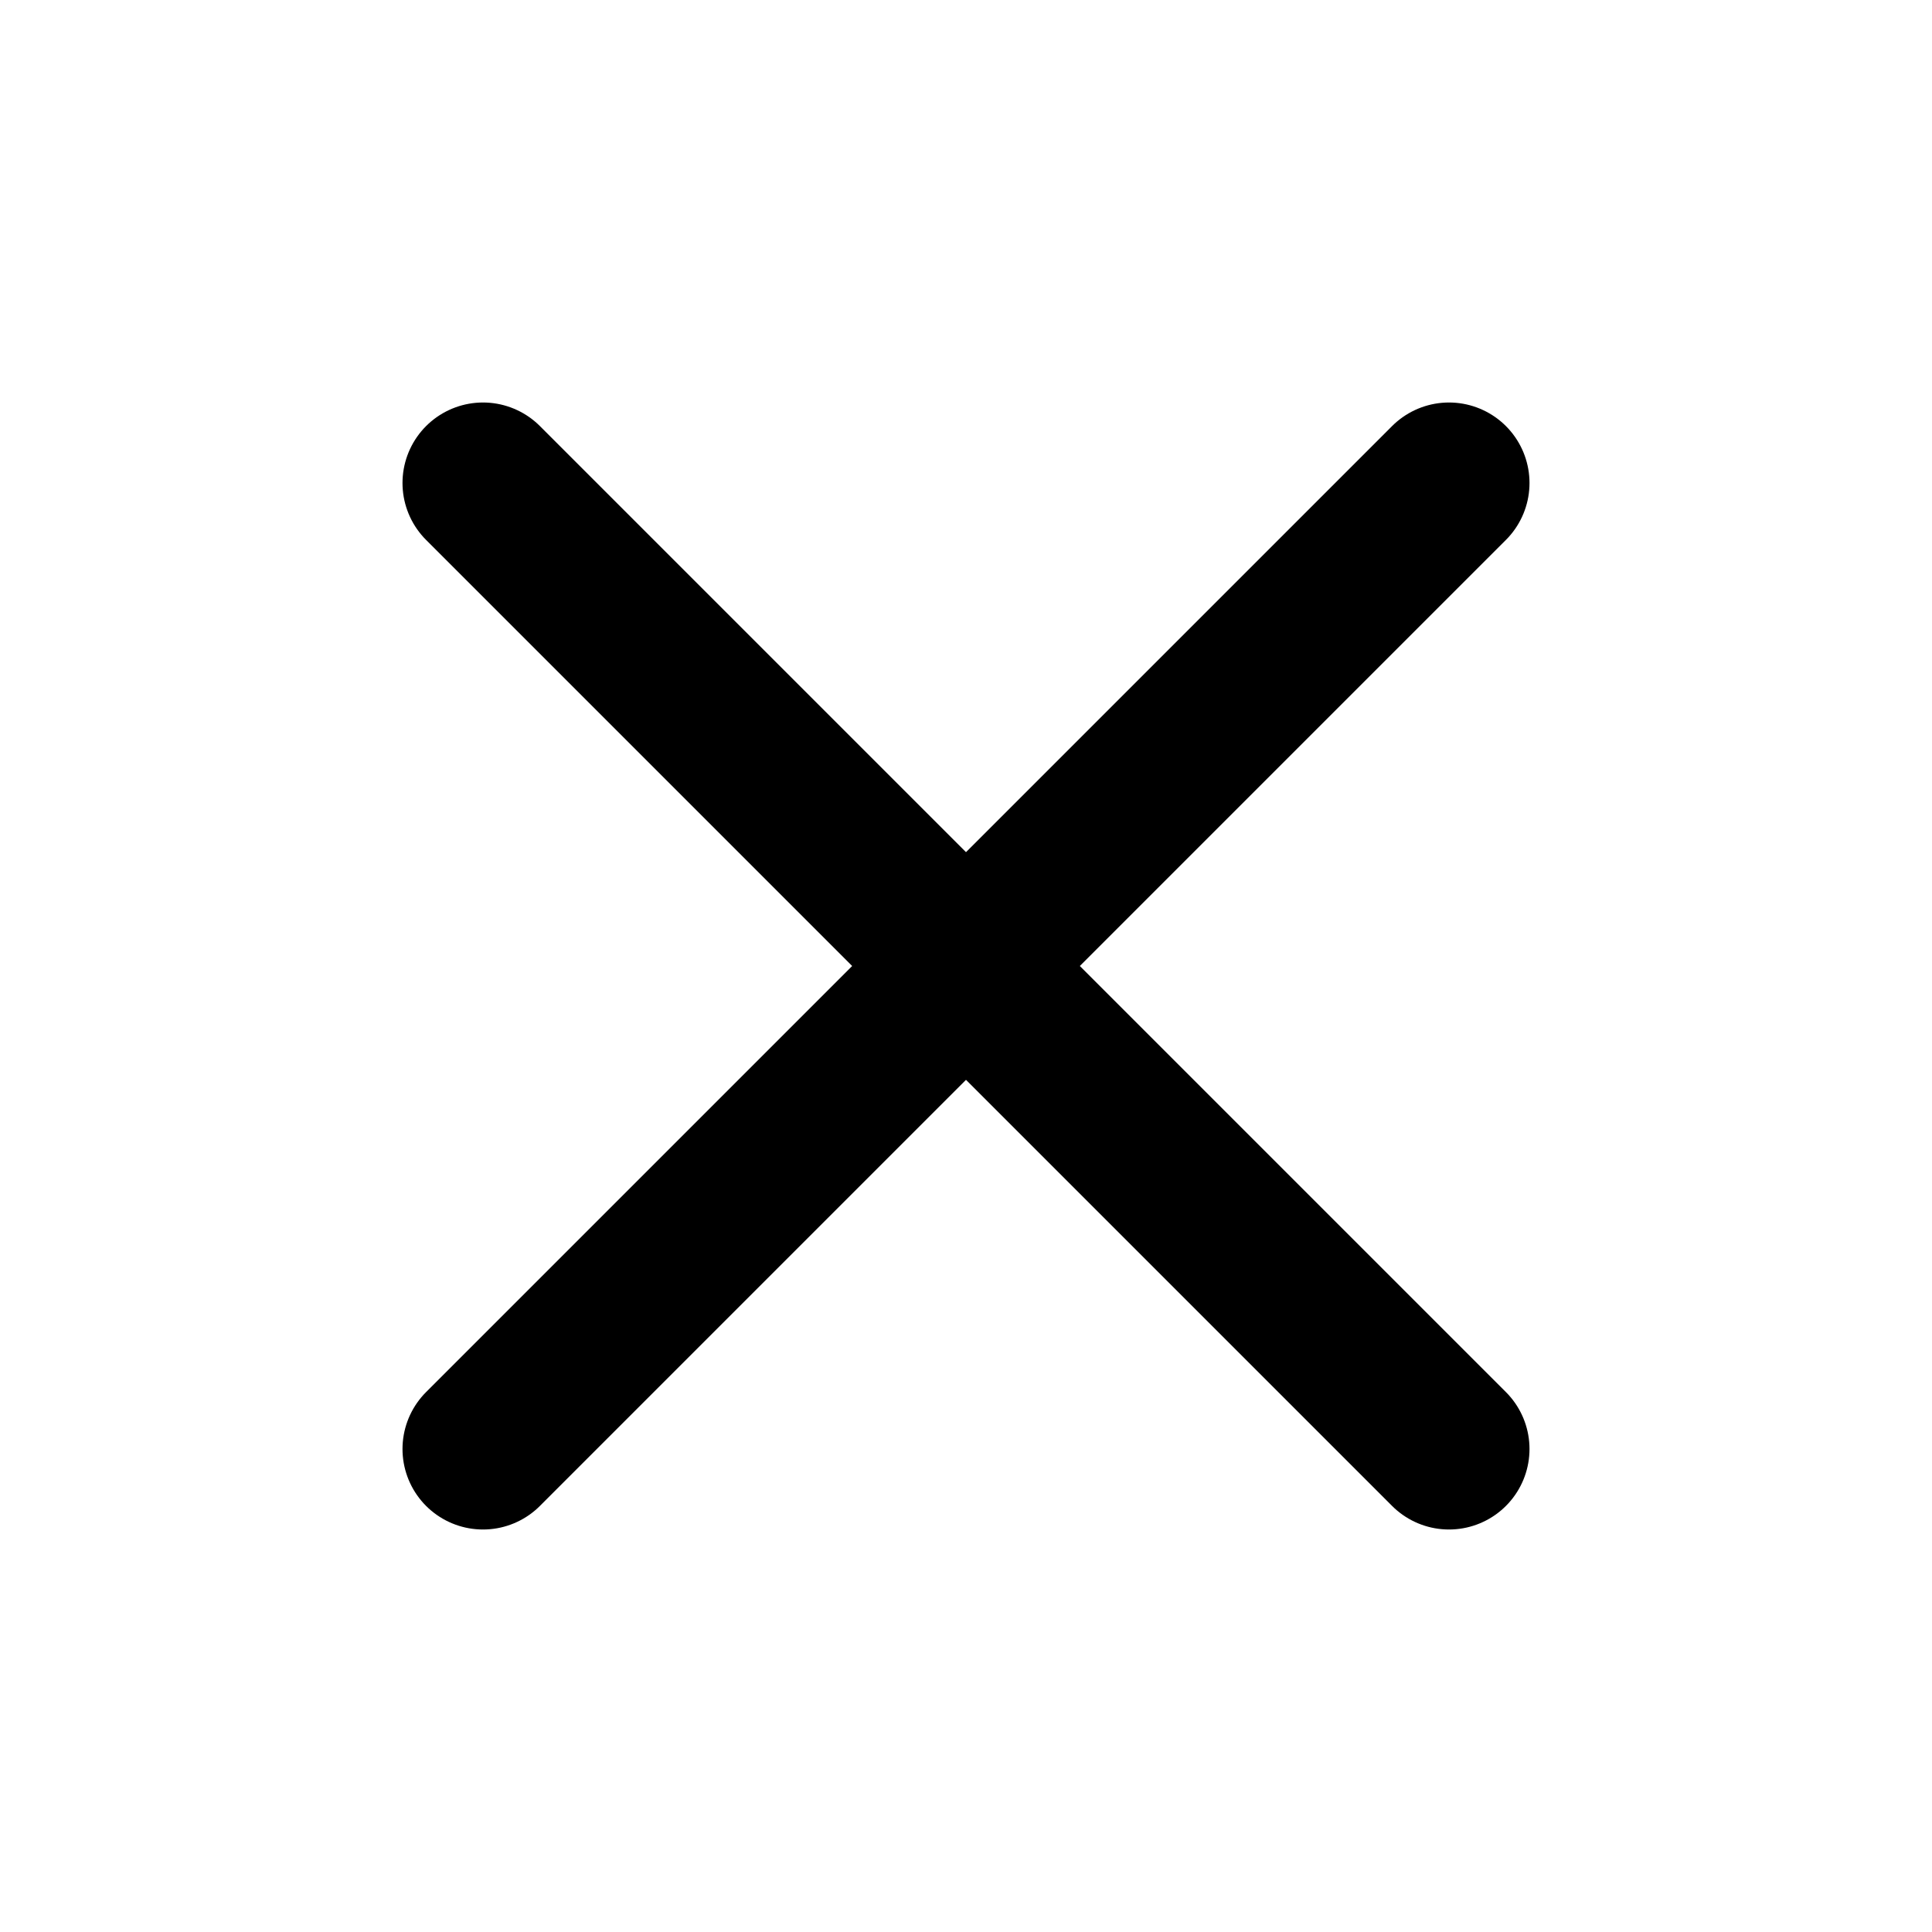
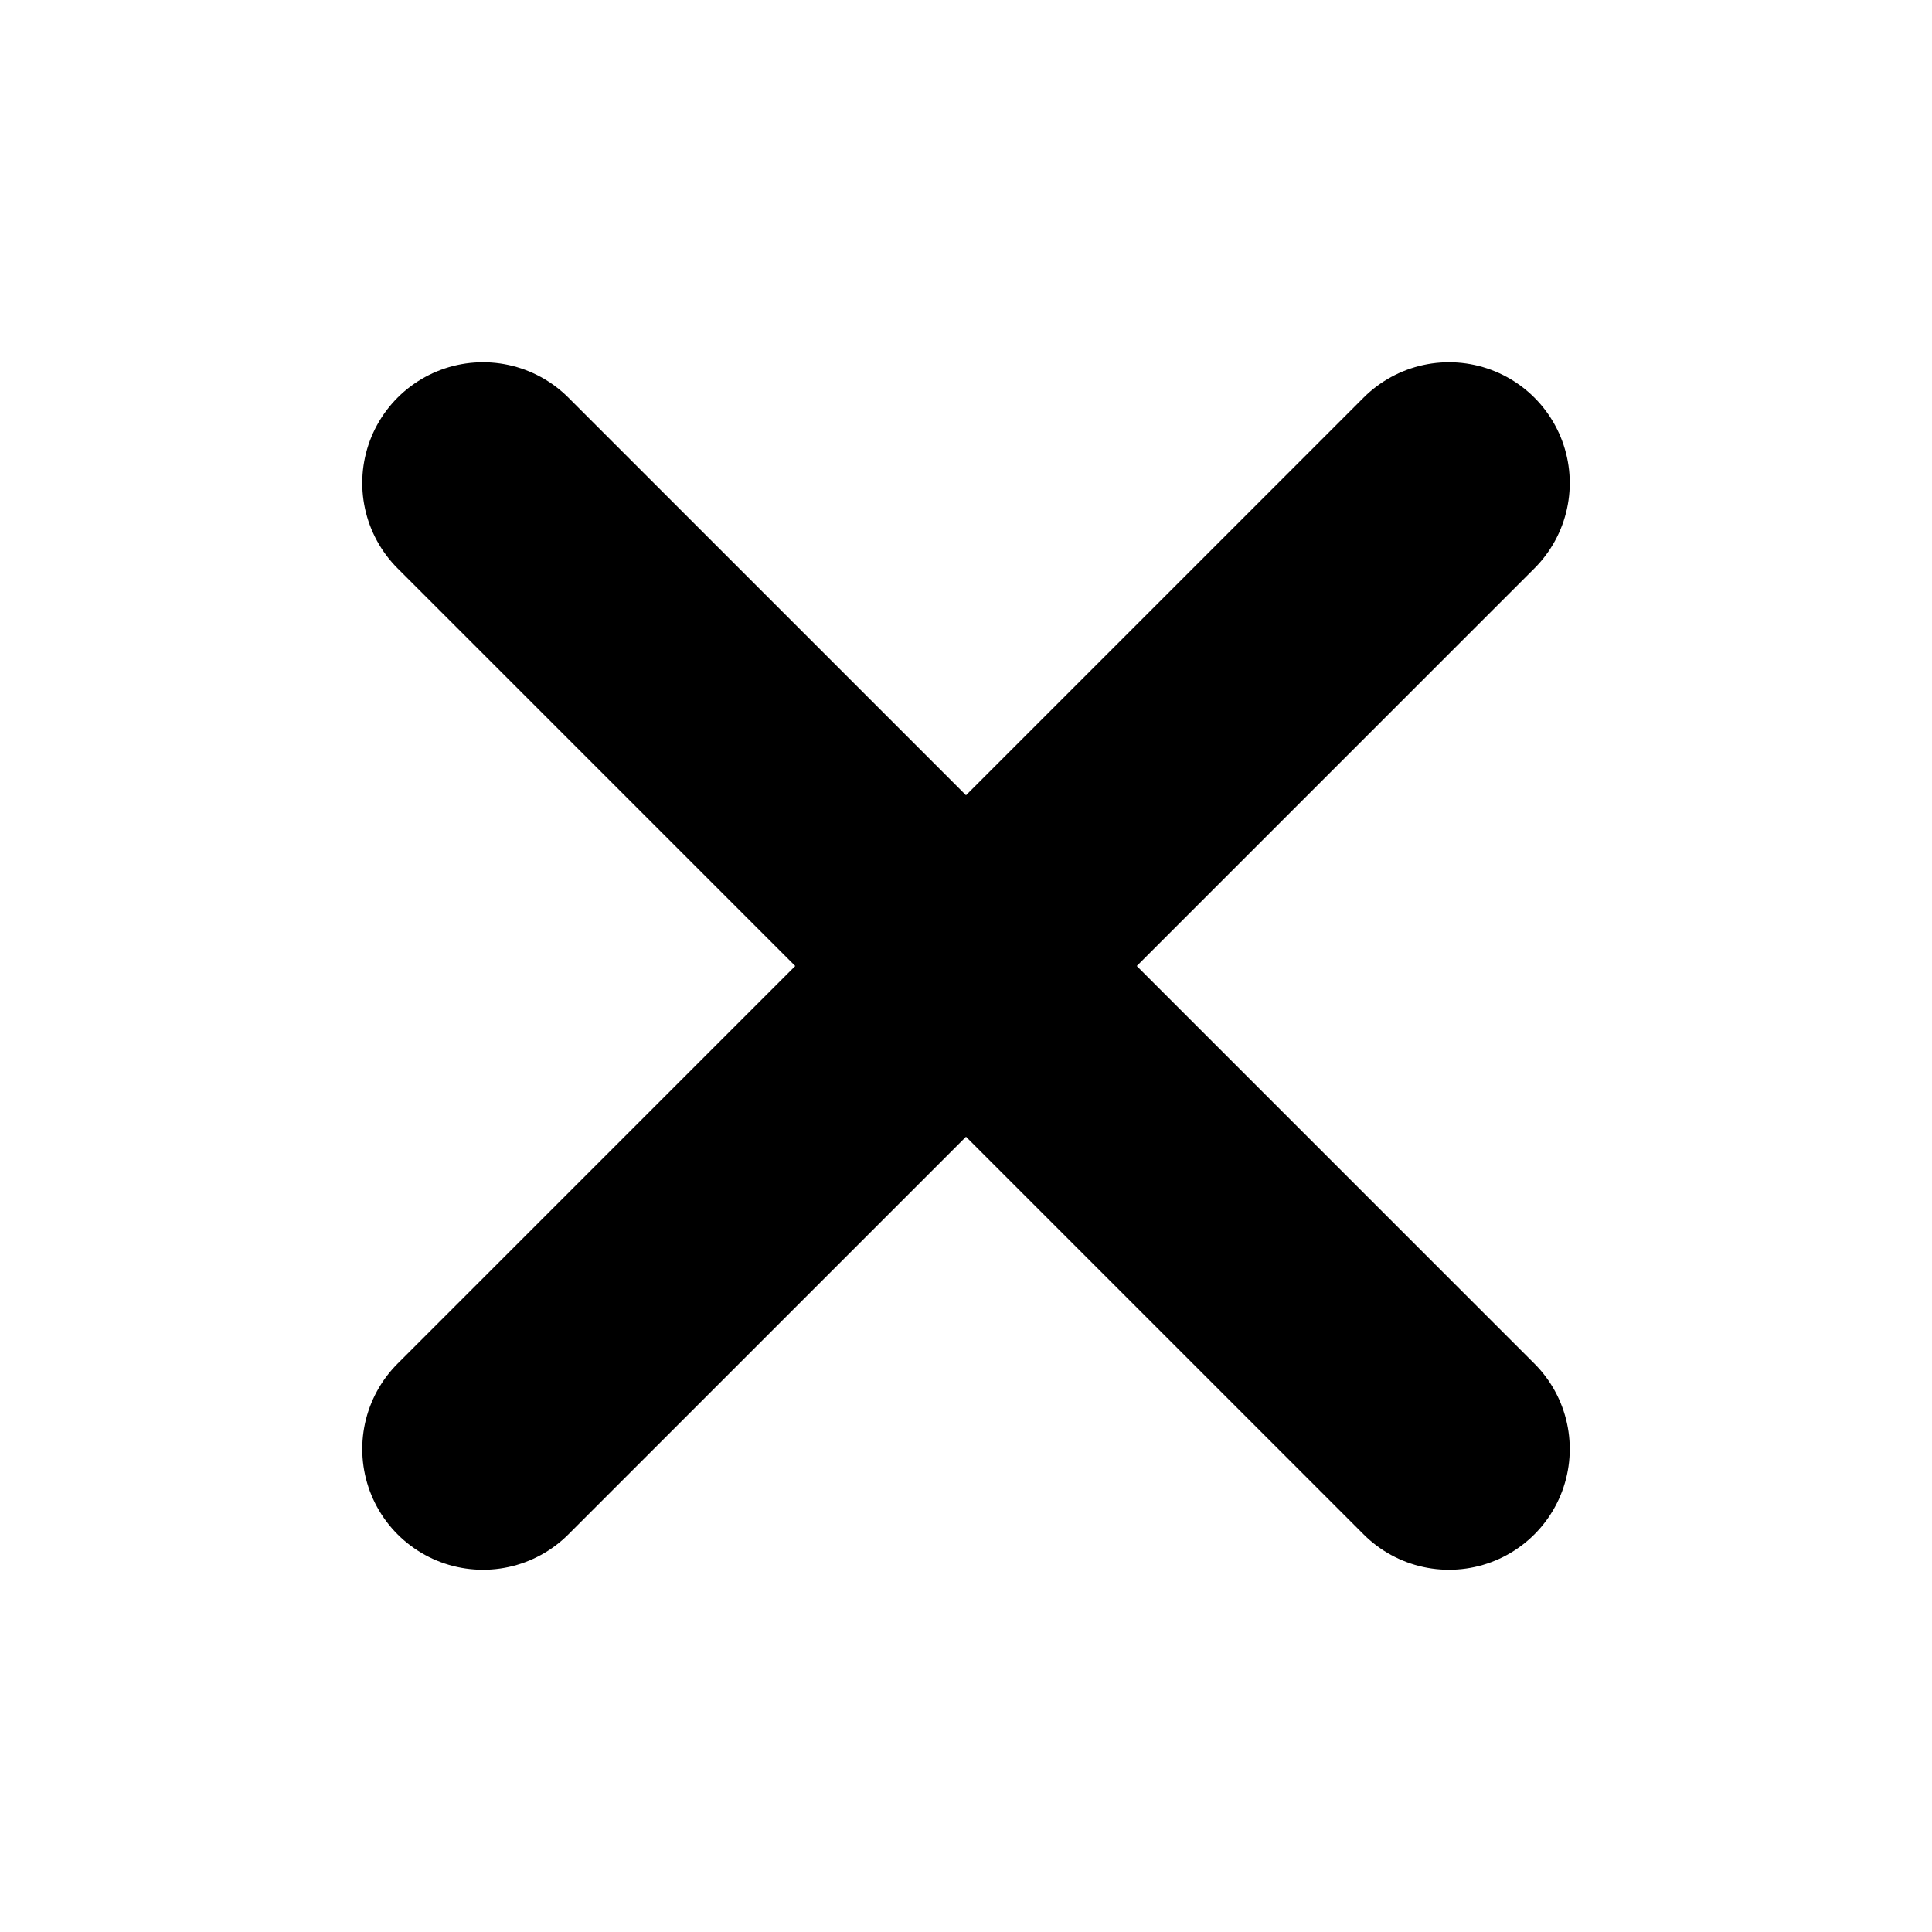
- <svg xmlns="http://www.w3.org/2000/svg" width="100%" height="100%" viewBox="0 0 24 24" fill="none">
-   <path d="M18 6L6 18M6 6L18 18" stroke="currentColor" stroke-width="2" stroke-linecap="round" stroke-linejoin="round" />
+ <svg xmlns="http://www.w3.org/2000/svg" width="100%" height="100%" viewBox="0 0 16 16" fill="none">
+   <path d="M12 4L4 12M4 4L12 12" stroke="currentColor" stroke-width="2" stroke-linecap="round" stroke-linejoin="round" />
</svg>
